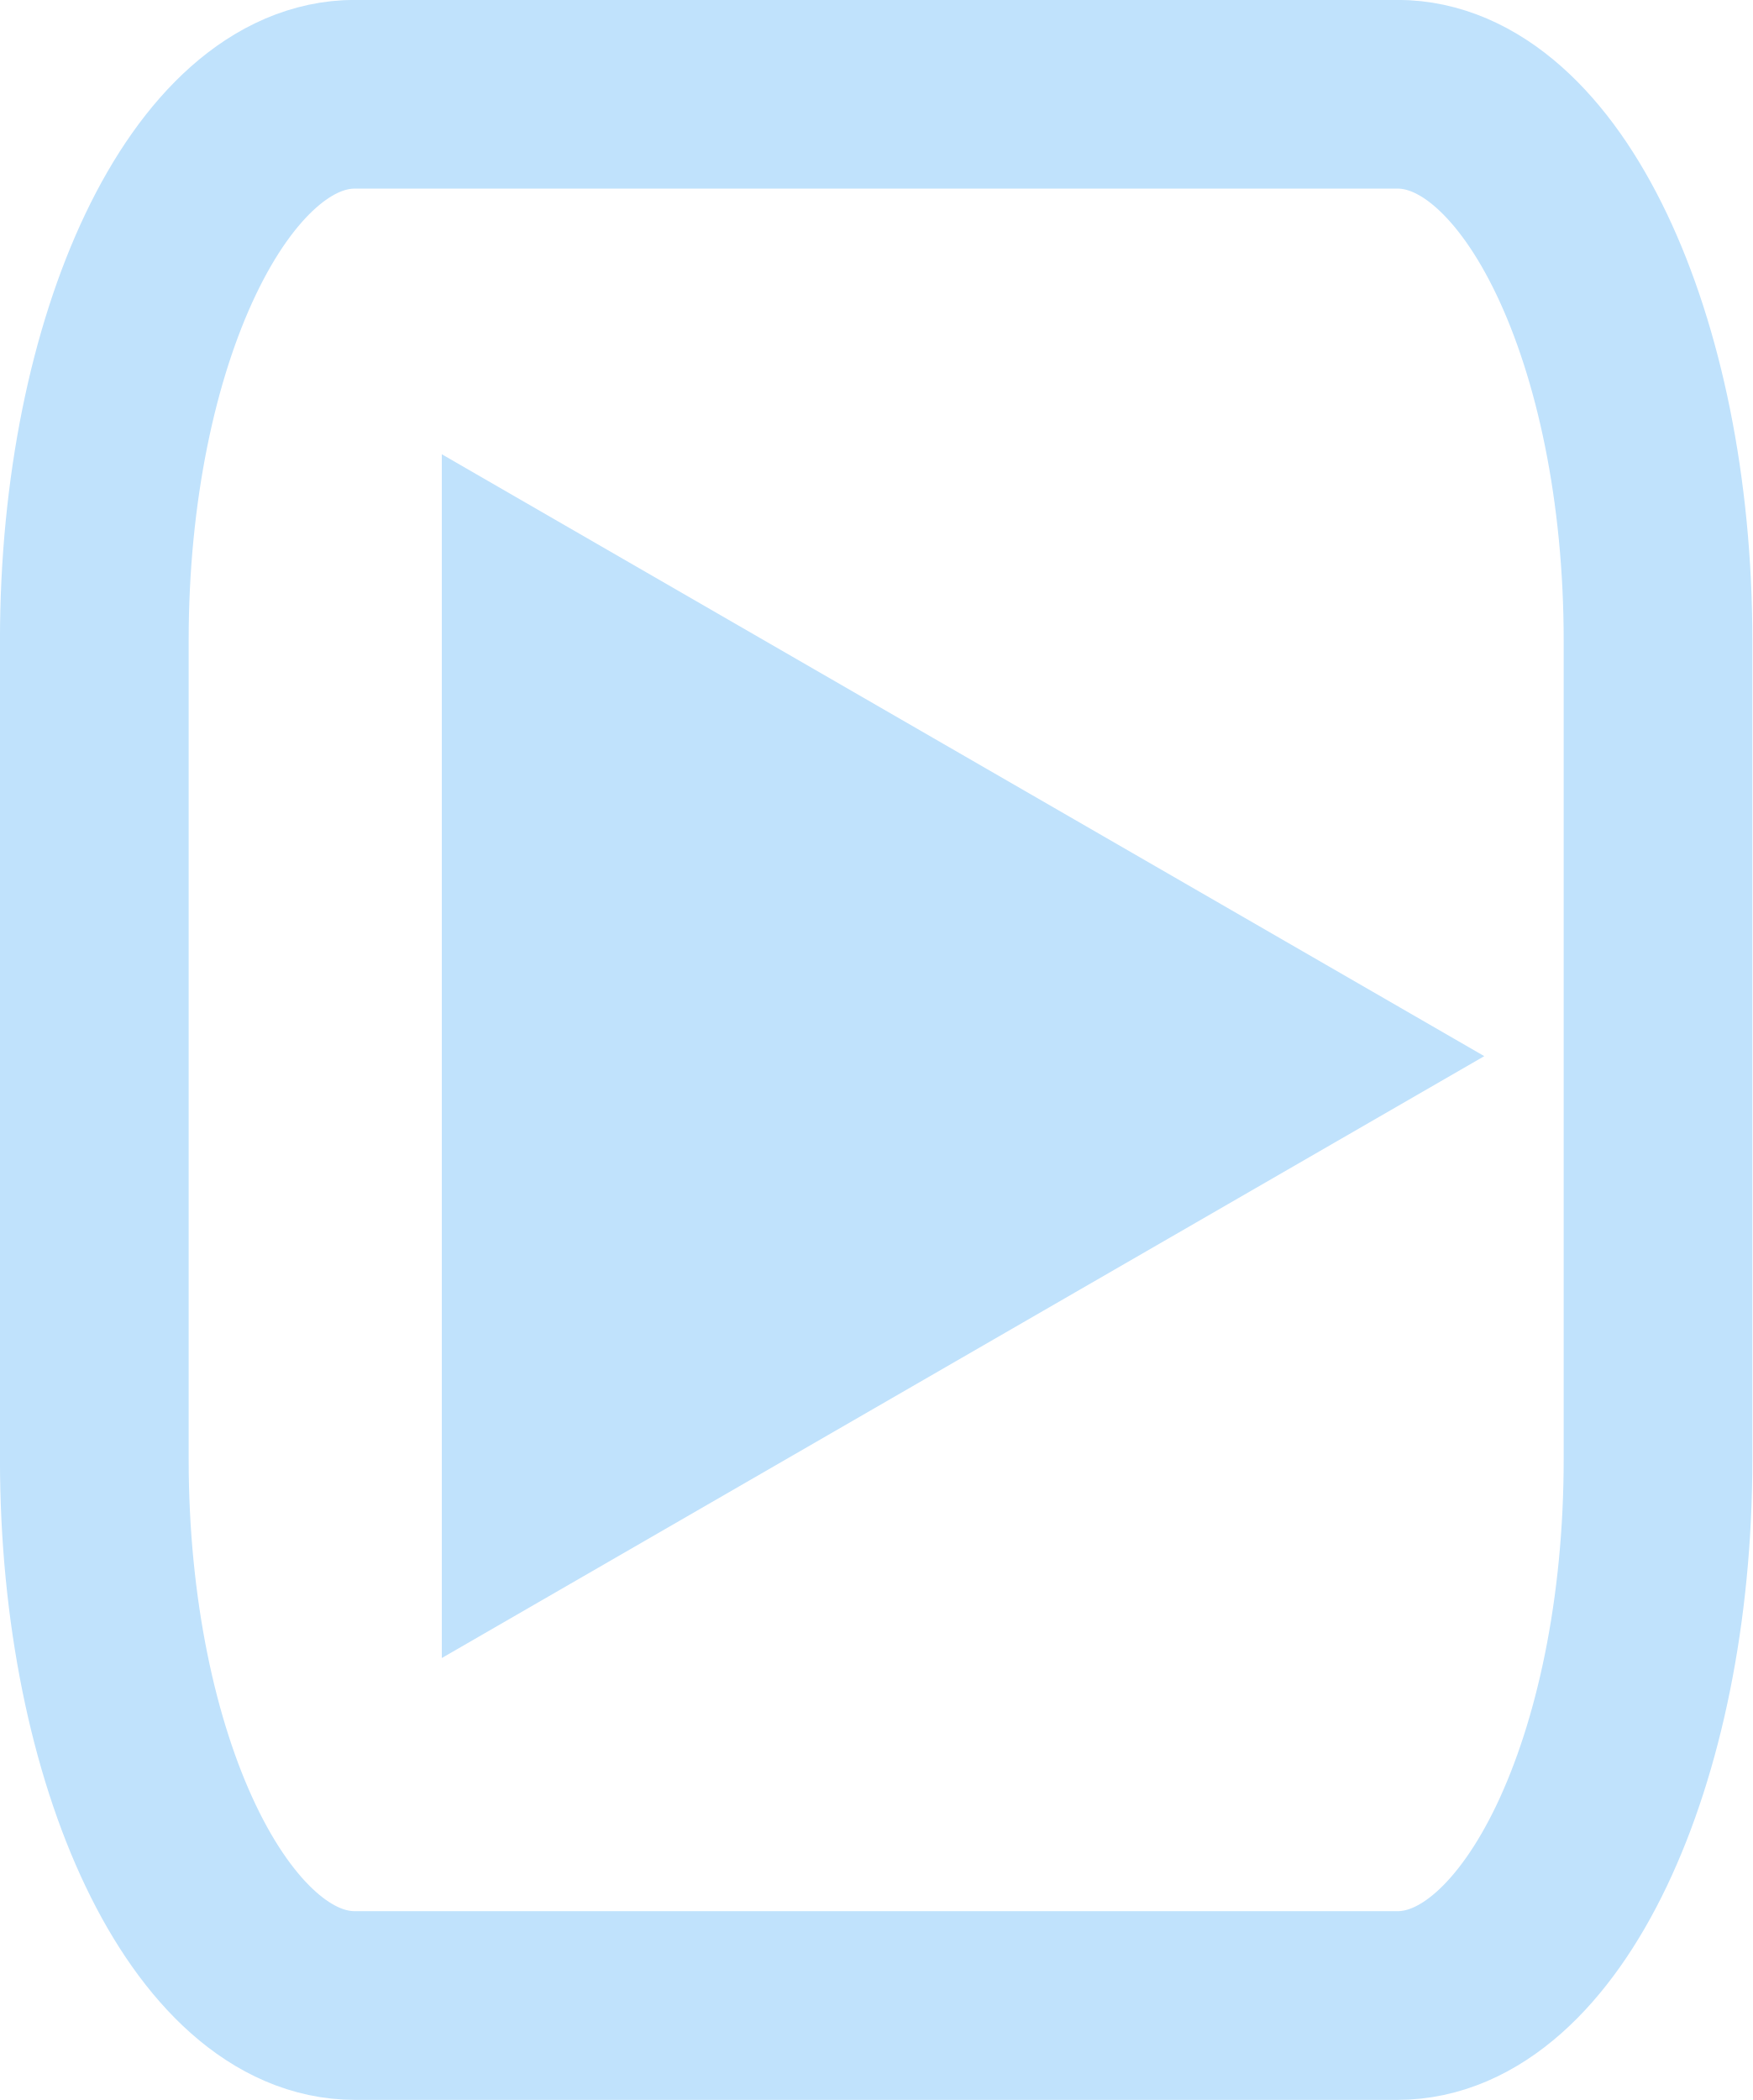
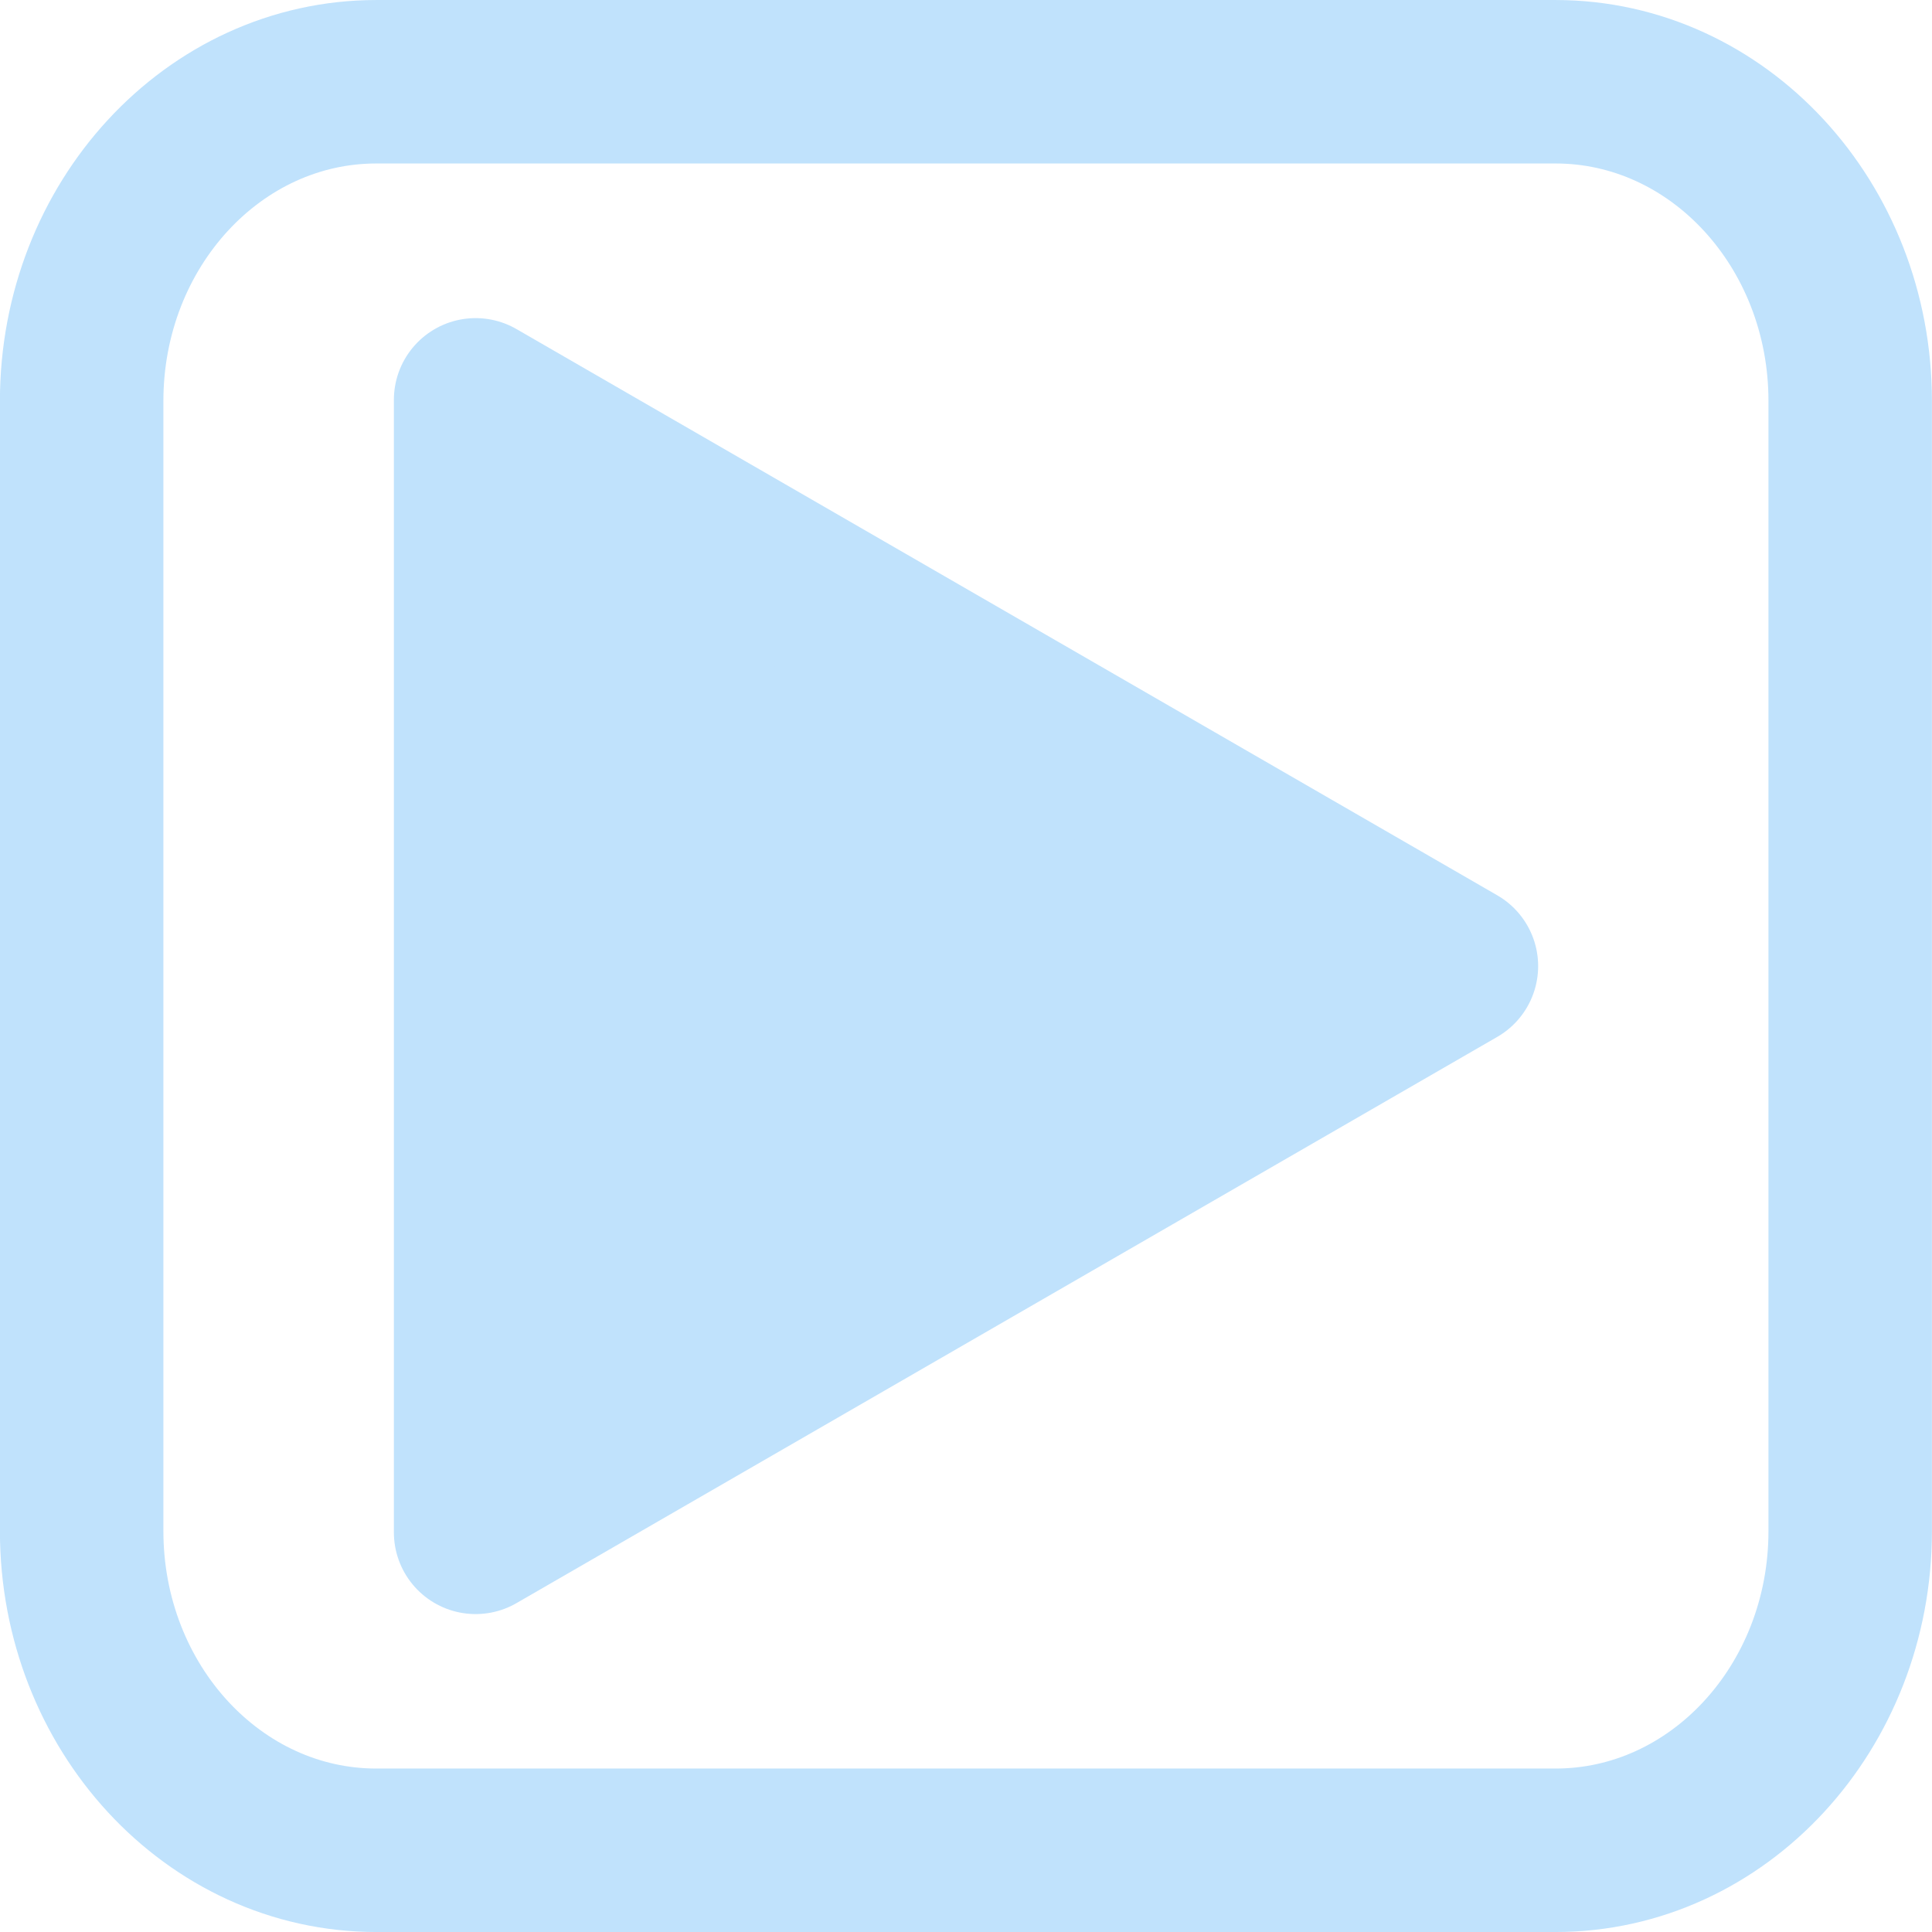
- <svg xmlns="http://www.w3.org/2000/svg" width="100.856" height="120.856" viewBox="0 0 10.086 12.086" version="1.1" id="svg8">
-   <defs id="defs2" />
-   <g id="layer1" transform="translate(-14.45719,-255.3426)">
-     <rect style="fill:none;fill-opacity:1;fill-rule:nonzero;stroke:#c0e2fc;stroke-width:1.086;stroke-linecap:round;stroke-linejoin:round;stroke-miterlimit:4;stroke-dasharray:none;stroke-opacity:1" id="rect903" width="9" height="11" x="15" y="255.885" rx="1.5" ry="3.143" />
-     <path style="fill:#c0e2fc;fill-opacity:1;fill-rule:nonzero;stroke:none;stroke-width:0.18;stroke-linecap:round;stroke-linejoin:round;stroke-miterlimit:4;stroke-dasharray:none;stroke-opacity:1" id="path818" d="M 23,261.421 17,264.885 l 2.6e-5,-6.928 z" />
+ <svg xmlns="http://www.w3.org/2000/svg" width="118.195" height="118.195" viewBox="0 0 11.819 11.819" version="1.1" id="svg8">
+   <defs id="defs2">
+     <marker style="overflow:visible" id="Arrow2Sstart" refX="0" refY="0" orient="auto">
+       <path transform="matrix(0.3,0,0,0.3,-0.69,0)" d="M 8.719,4.034 -2.207,0.016 8.719,-4.002 c -1.745,2.372 -1.735,5.617 -6e-7,8.035 z" style="fill:#c0e2fc;fill-opacity:1;fill-rule:evenodd;stroke:#c0e2fc;stroke-width:0.625;stroke-linejoin:round;stroke-opacity:1" id="path863" />
+     </marker>
+     <marker style="overflow:visible" id="marker1179" refX="0" refY="0" orient="auto">
+       <path transform="matrix(0.8,0,0,0.8,10,0)" style="fill:#c0e2fc;fill-opacity:1;fill-rule:evenodd;stroke:#c0e2fc;stroke-width:1pt;stroke-opacity:1" d="M 0,0 5,-5 -12.5,0 5,5 Z" id="path1177" />
+     </marker>
+     <marker style="overflow:visible" id="Arrow1Lstart" refX="0" refY="0" orient="auto">
+       <path transform="matrix(0.8,0,0,0.8,10,0)" style="fill:#c0e2fc;fill-opacity:1;fill-rule:evenodd;stroke:#c0e2fc;stroke-width:1pt;stroke-opacity:1" d="M 0,0 5,-5 -12.5,0 5,5 Z" id="path833" />
+     </marker>
+   </defs>
+   <g id="layer1" transform="translate(-14.54744,-255.4329)">
+     <rect style="fill:none;fill-opacity:1;fill-rule:nonzero;stroke:#c0e2fc;stroke-width:1;stroke-linecap:round;stroke-linejoin:round;stroke-miterlimit:4;stroke-dasharray:none;stroke-opacity:1" id="startbuttonborder" width="10.819" height="10.819" x="15.047" y="255.933" rx="1.803" ry="1.953" />
+     <path style="fill:#c0e2fc;fill-opacity:1;fill-rule:nonzero;stroke:#c0e2fc;stroke-width:1;stroke-linecap:round;stroke-linejoin:round;stroke-miterlimit:4;stroke-dasharray:none;stroke-opacity:1" id="startbuttonicon" d="m 23.457,261.343 -6,3.464 2.6e-5,-6.928 z" />
  </g>
</svg>
